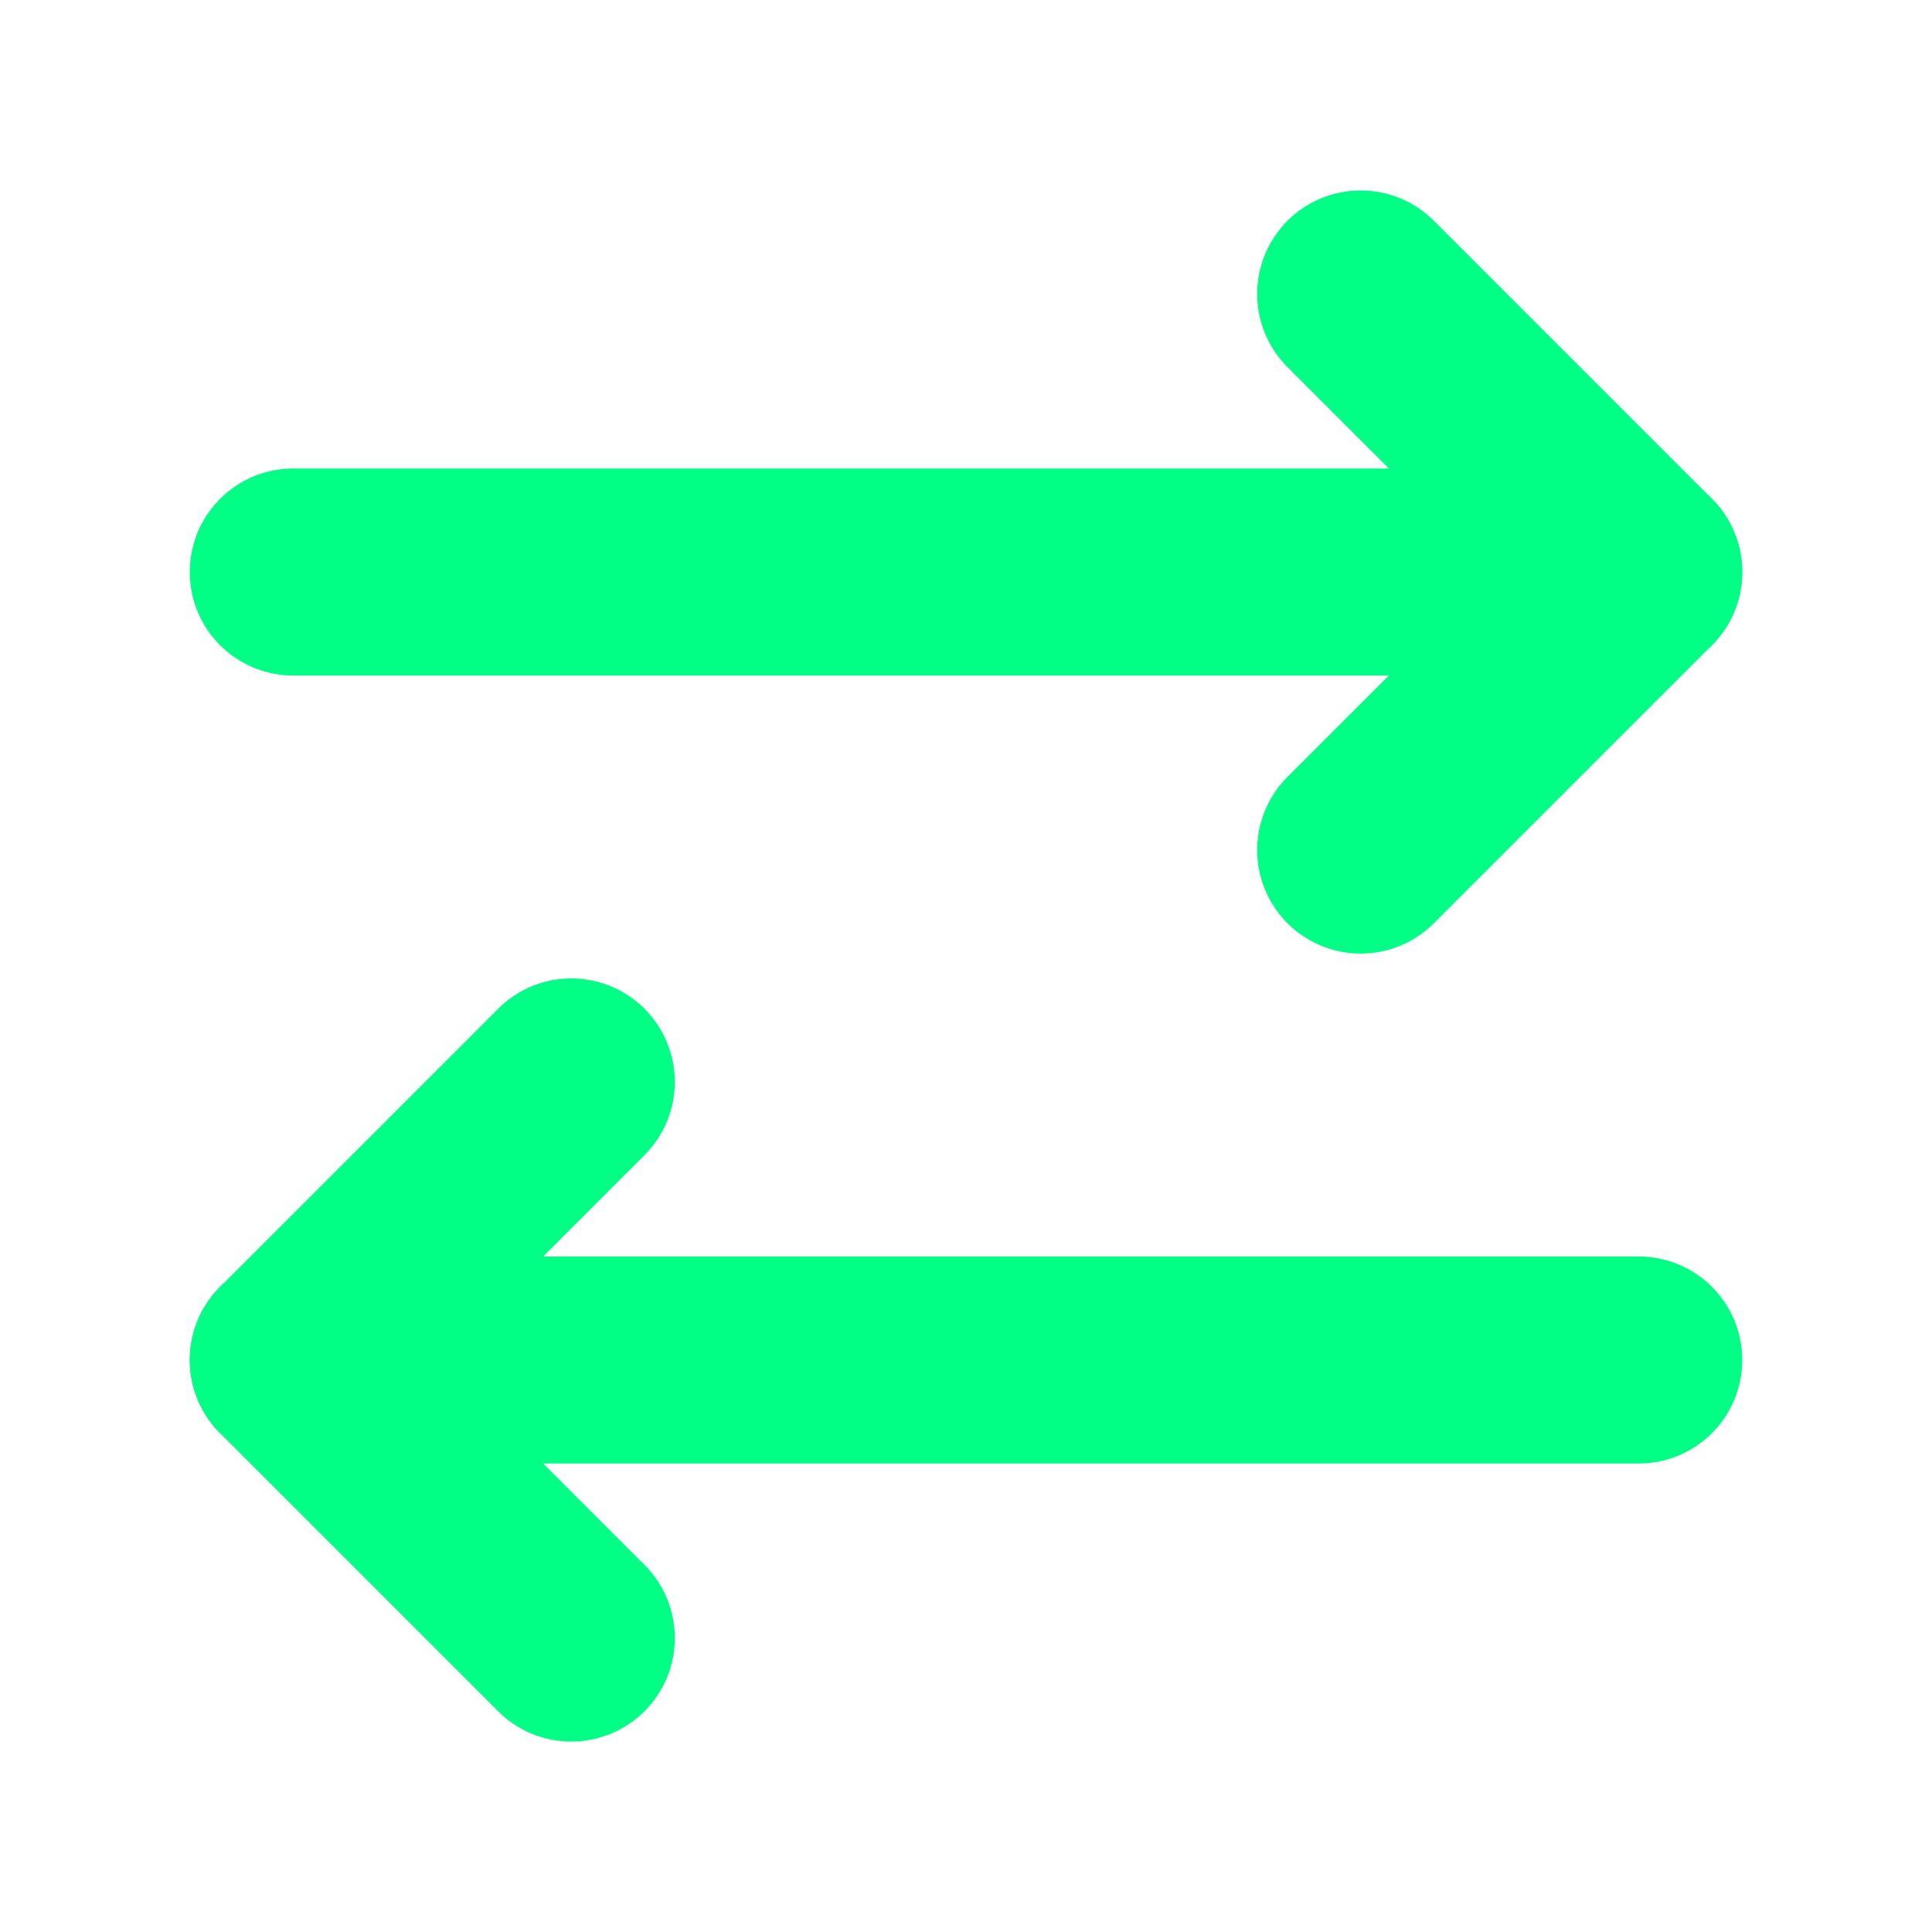
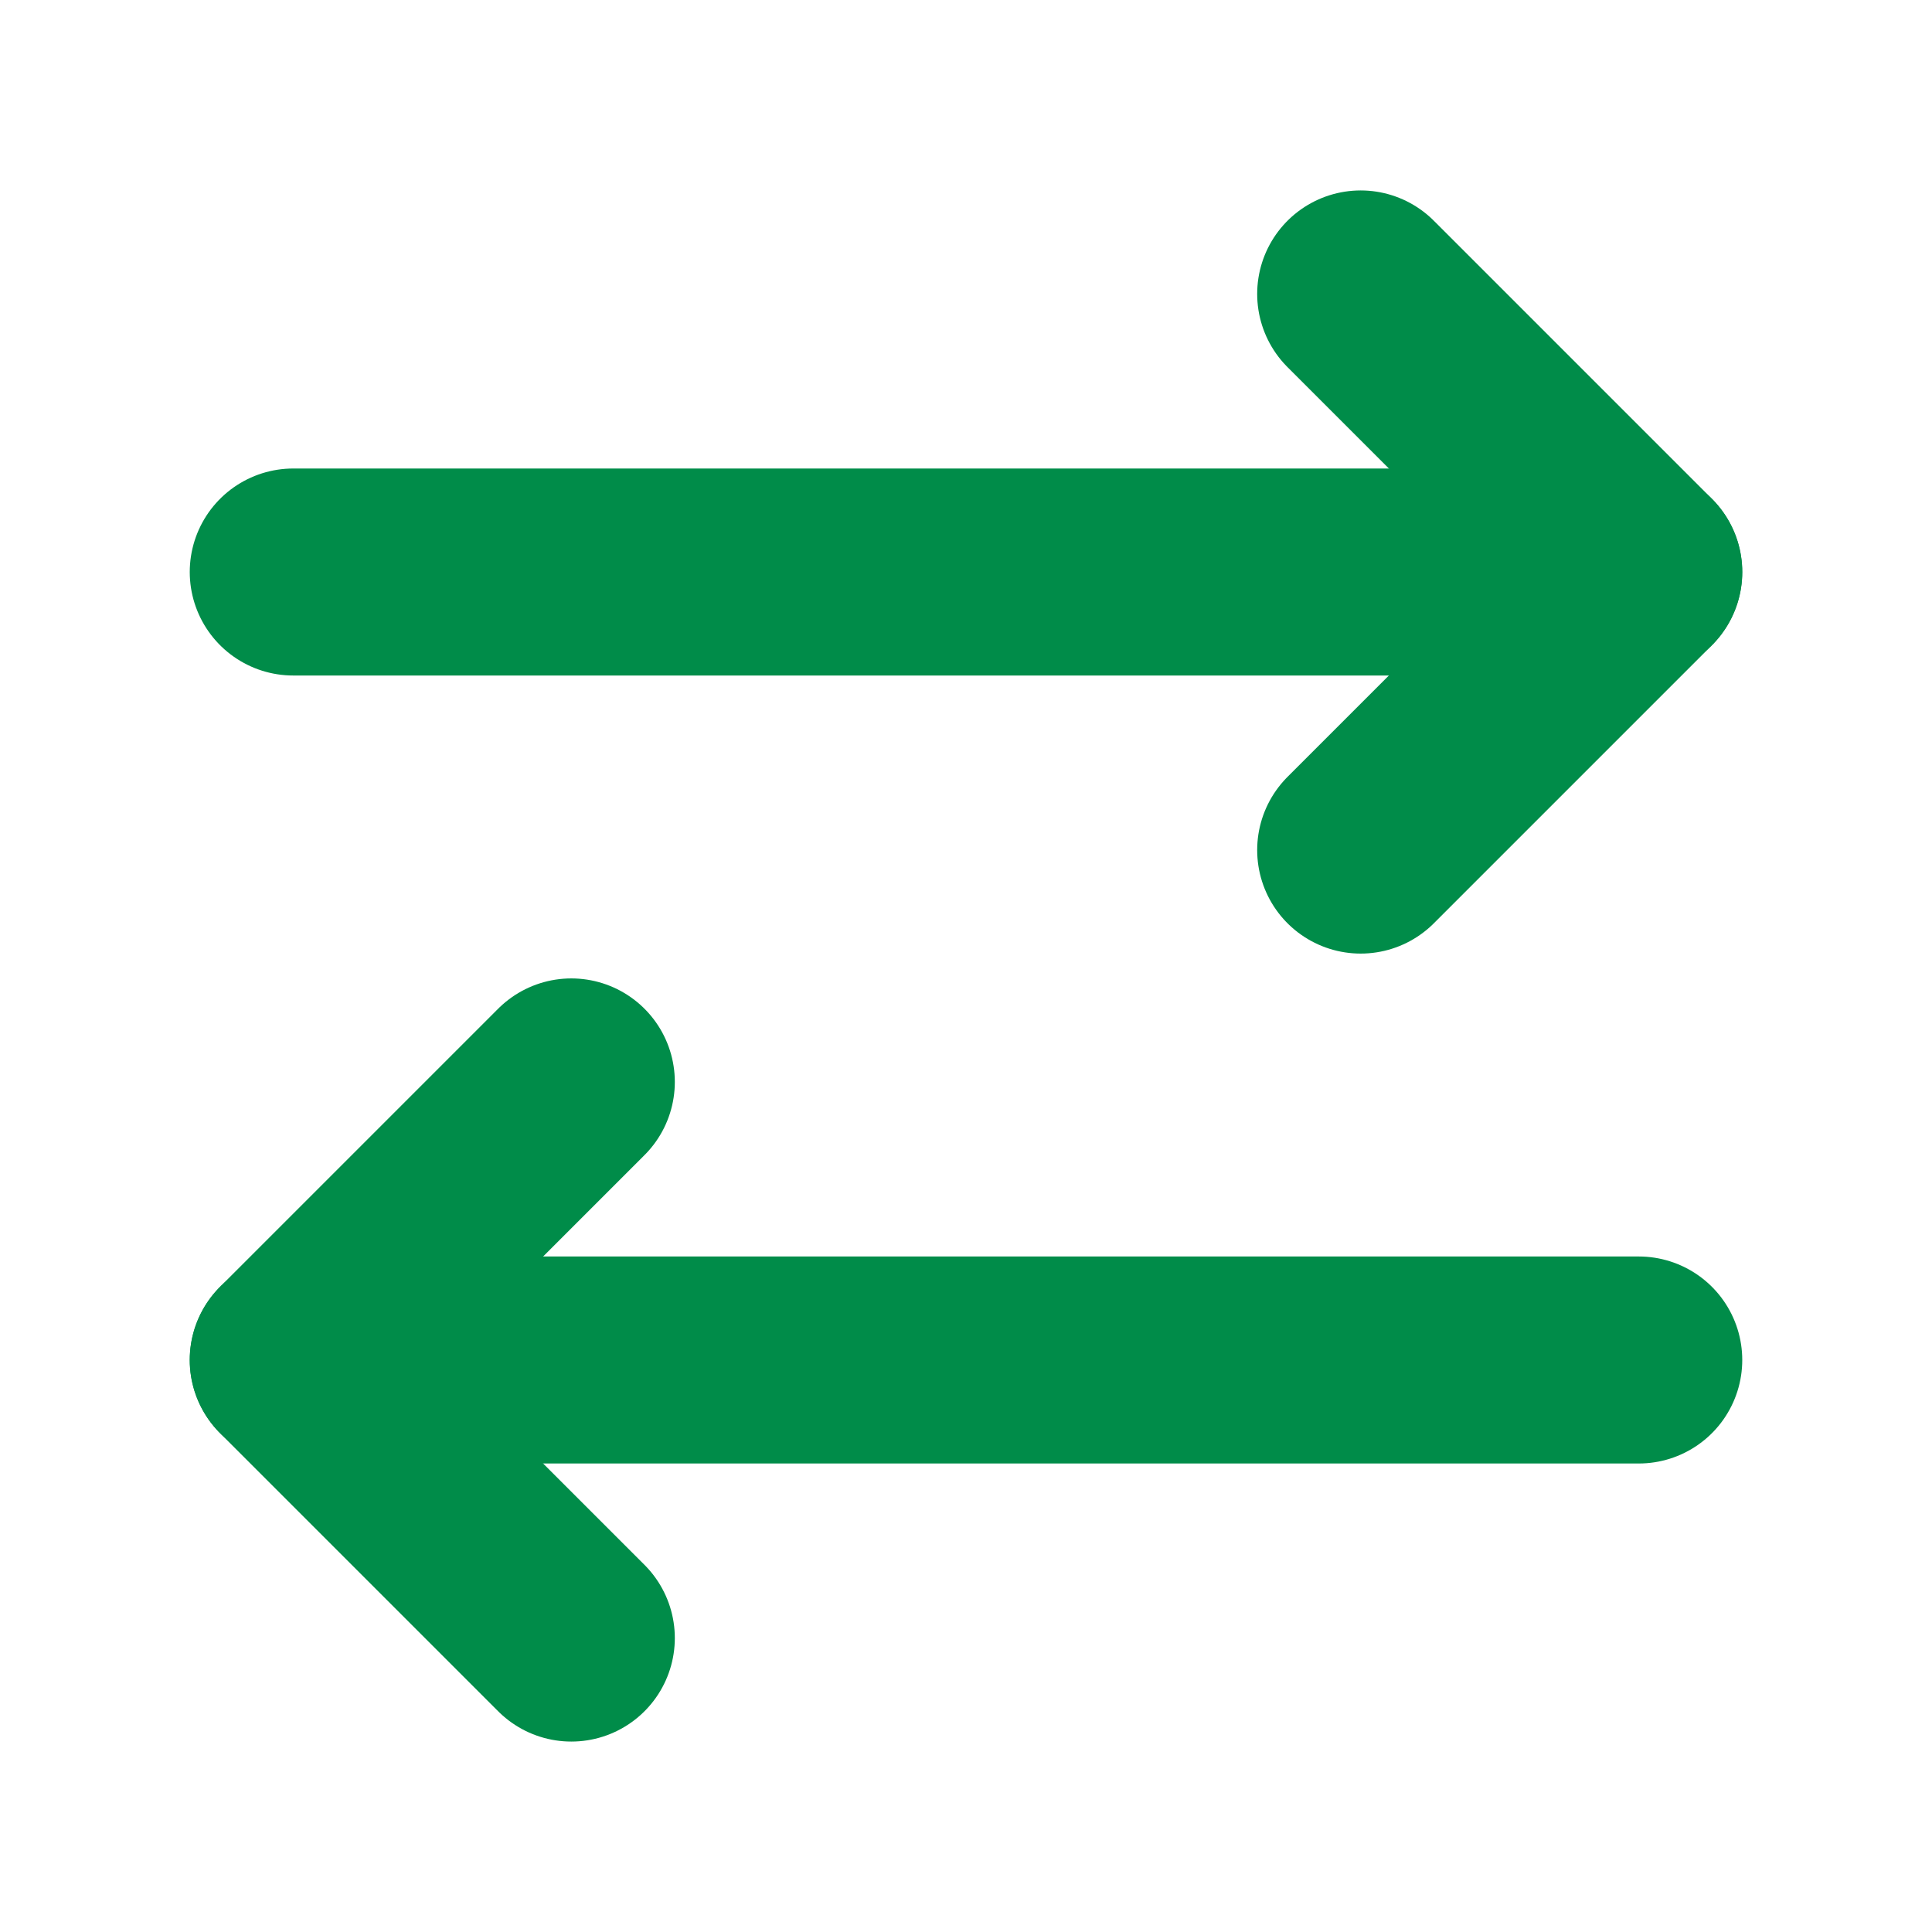
<svg xmlns="http://www.w3.org/2000/svg" width="14" height="14" viewBox="0 0 14 14" fill="none">
-   <path d="M9.86 6.16L11.875 4.145L9.86 2.13" stroke="#00FF84" stroke-width="1.5" stroke-linecap="round" stroke-linejoin="round" />
-   <path d="M2.125 4.145H11.875" stroke="#00FF84" stroke-width="1.5" stroke-linecap="round" stroke-linejoin="round" />
-   <path d="M4.14 7.84L2.125 9.855L4.14 11.87" stroke="#00FF84" stroke-width="1.5" stroke-linecap="round" stroke-linejoin="round" />
-   <path d="M11.875 9.855H2.125" stroke="#00FF84" stroke-width="1.5" stroke-linecap="round" stroke-linejoin="round" />
+   <path d="M9.86 6.16L11.875 4.145L9.86 2.13" stroke="#008C49" stroke-width="1.5" stroke-linecap="round" stroke-linejoin="round" />
+   <path d="M2.125 4.145H11.875" stroke="#008C49" stroke-width="1.5" stroke-linecap="round" stroke-linejoin="round" />
+   <path d="M4.14 7.84L2.125 9.855L4.14 11.87" stroke="#008C49" stroke-width="1.5" stroke-linecap="round" stroke-linejoin="round" />
+   <path d="M11.875 9.855H2.125" stroke="#008C49" stroke-width="1.5" stroke-linecap="round" stroke-linejoin="round" />
</svg>
